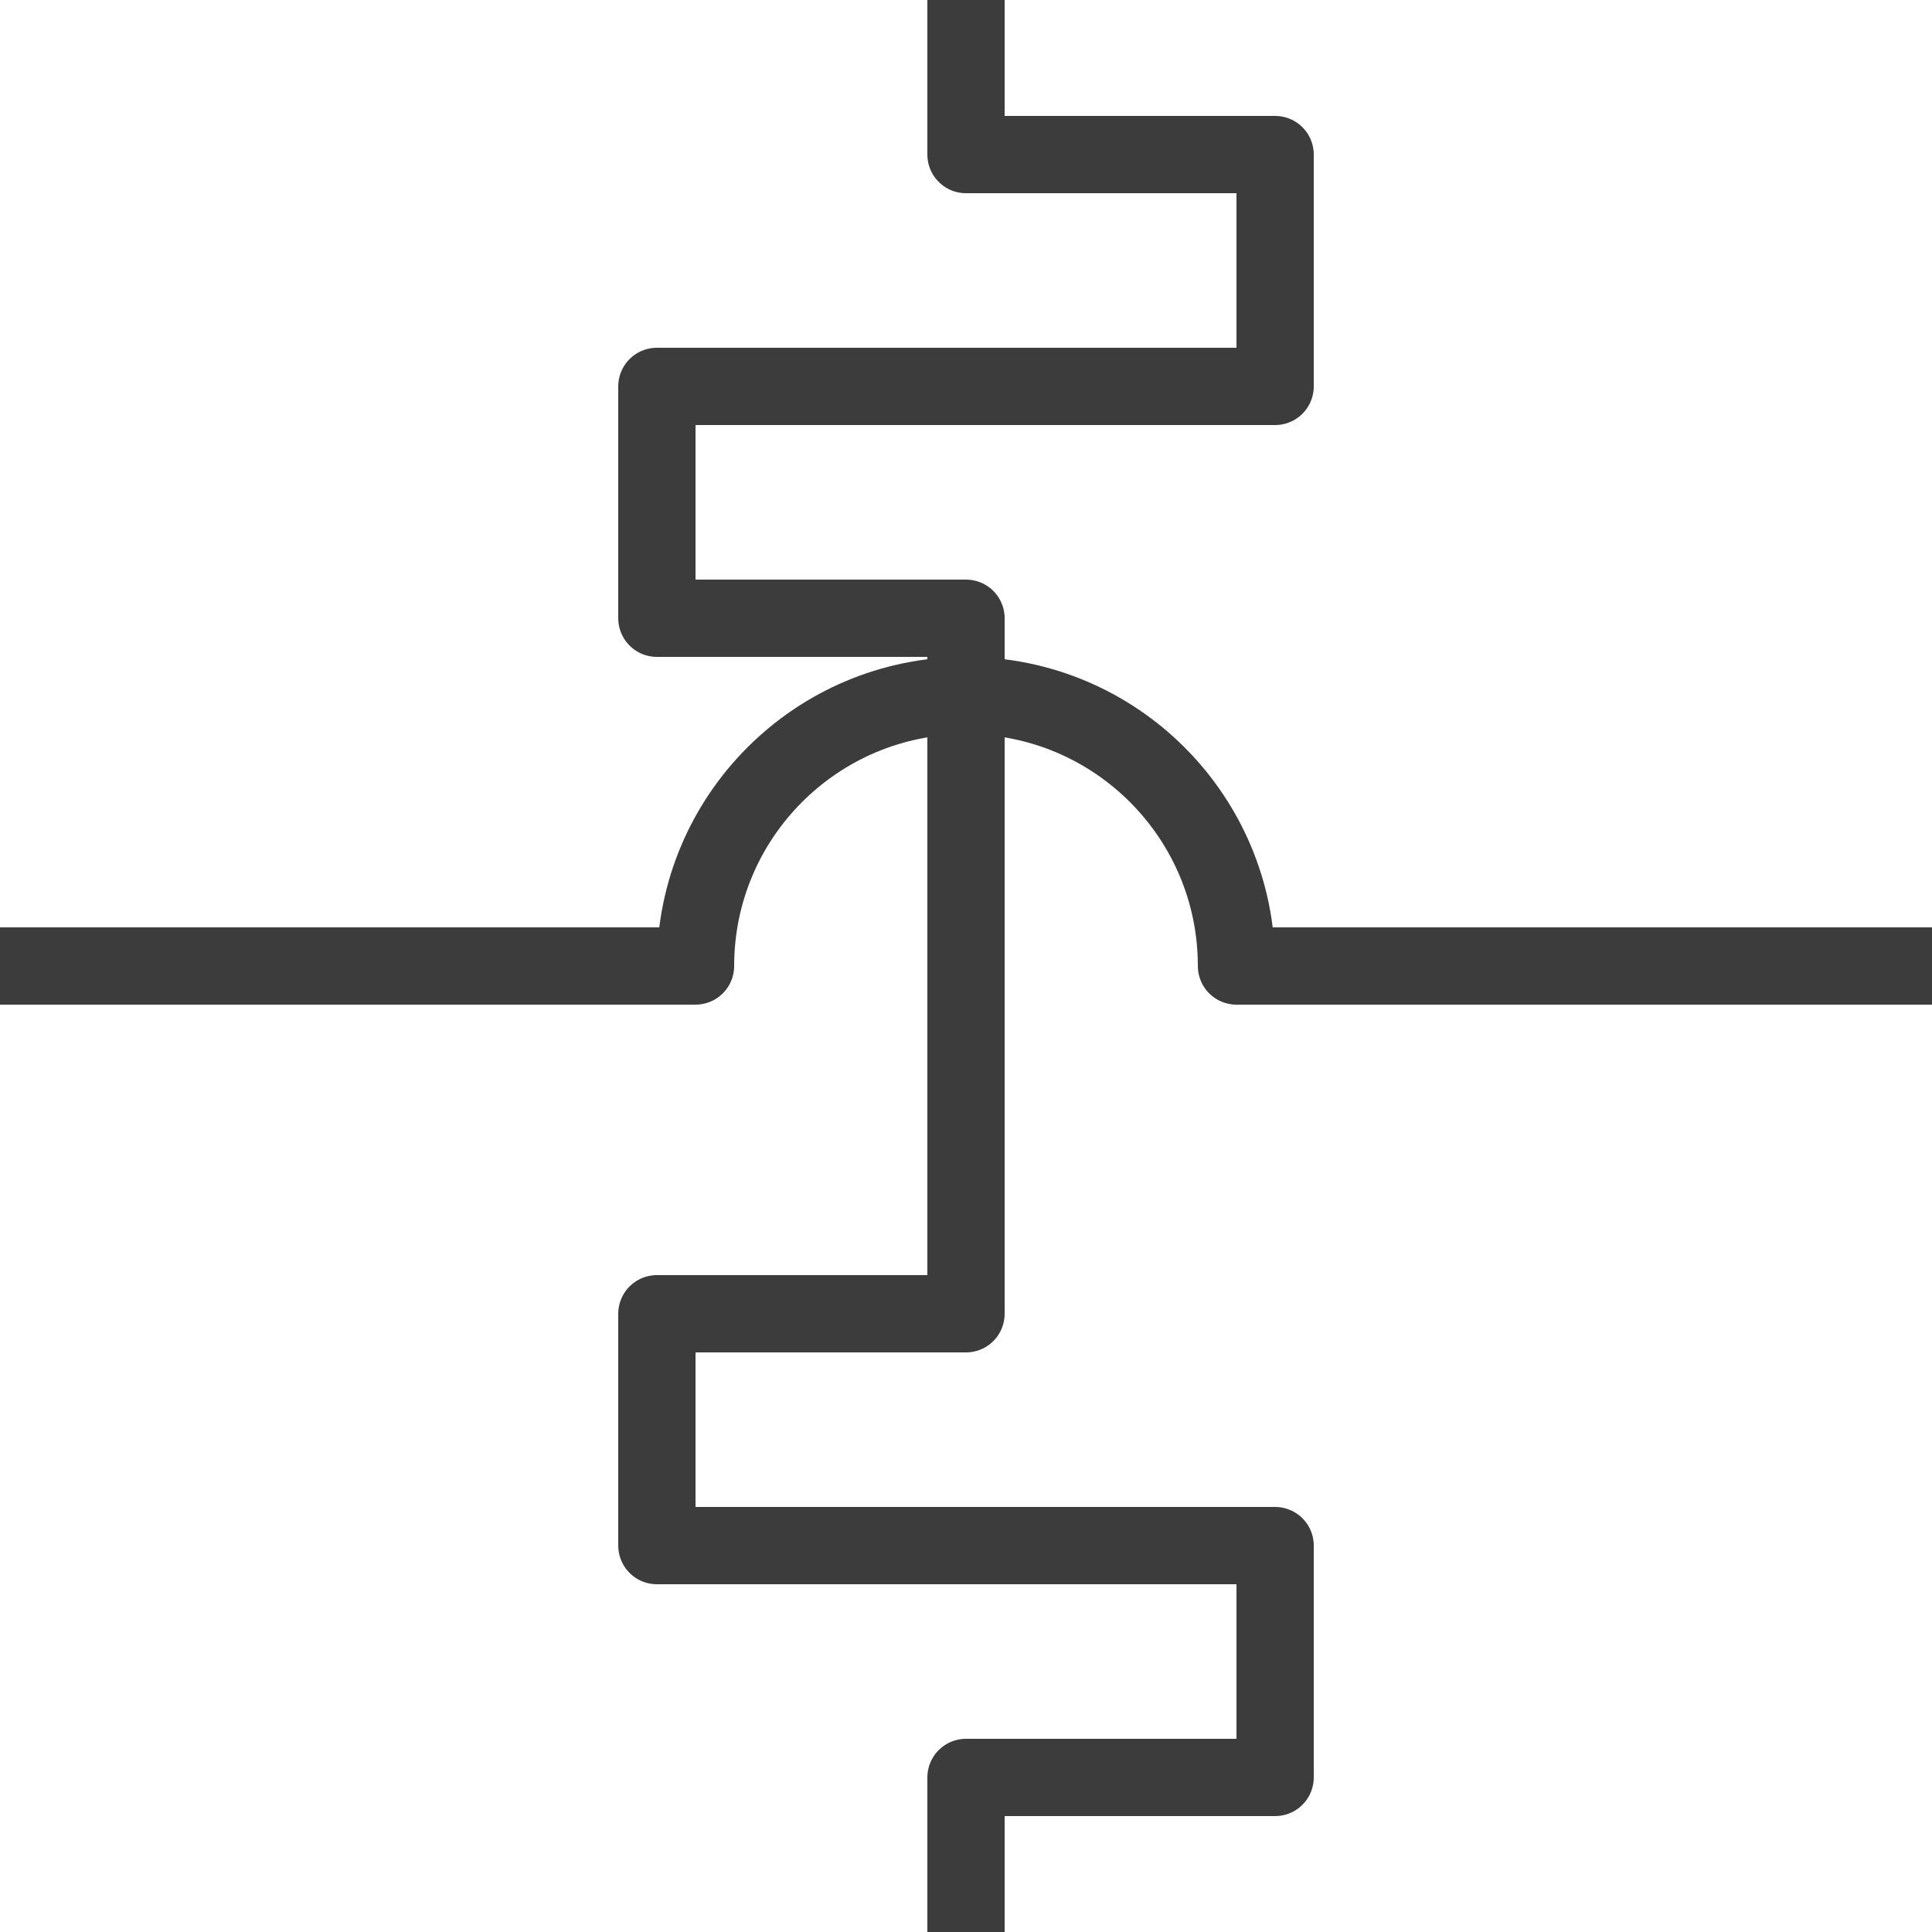
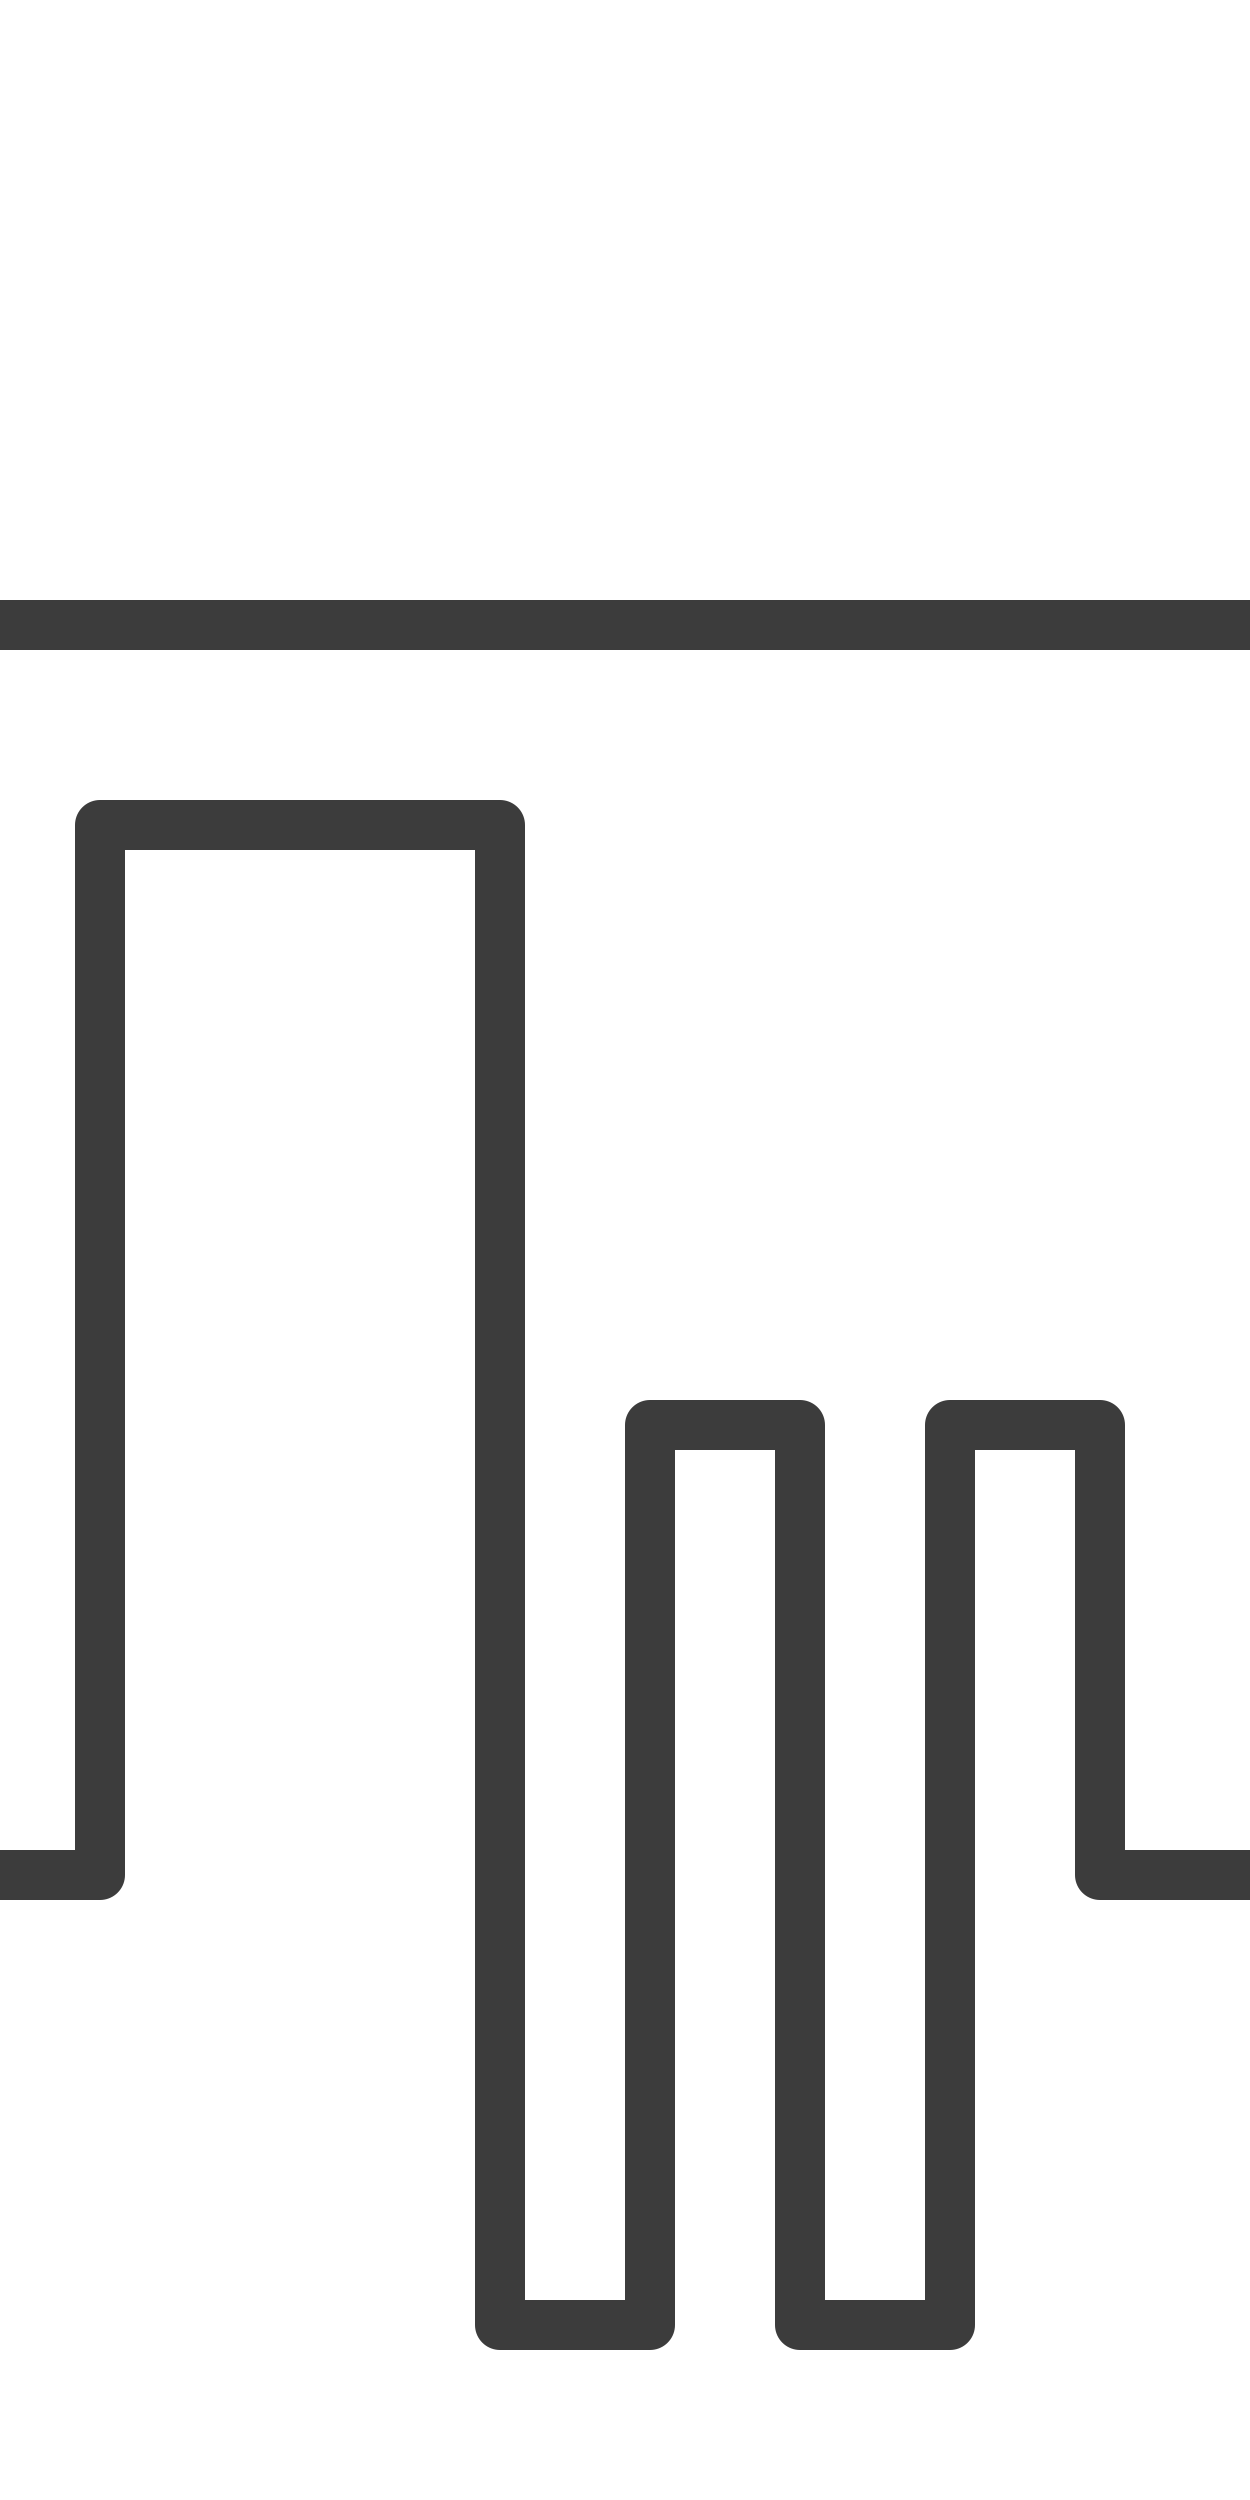
- <svg xmlns="http://www.w3.org/2000/svg" viewBox="0 0 100 100" width="100" height="100">
+ <svg xmlns="http://www.w3.org/2000/svg" viewBox="0 0 100 200" width="100" height="200">
  <style>.s{fill:none;stroke:#3c3c3c;stroke-width:4;stroke-linecap:round;stroke-linejoin:round}.f{fill:#3c3c3c;fill-opacity:.25}.t{fill:#3c3c3c;font:bold 18px sans-serif;text-anchor:middle}@media (prefers-color-scheme:dark){.s{stroke:#cccccc}.f{fill:#cccccc}.t{fill:#cccccc}}</style>
-   <path class="s" d="M0 50H36A14 14 0 0 1 64 50H100" />
-   <path class="s" d="M50 0V8H66V20H34V32H50V68H34V80H66V92H50V100" />
+   <path class="s" d="M0 50H100" />
+   <path class="s" d="M0 150H8V66H40V186H52V114H64V186H76V114H88V150H100" />
</svg>
